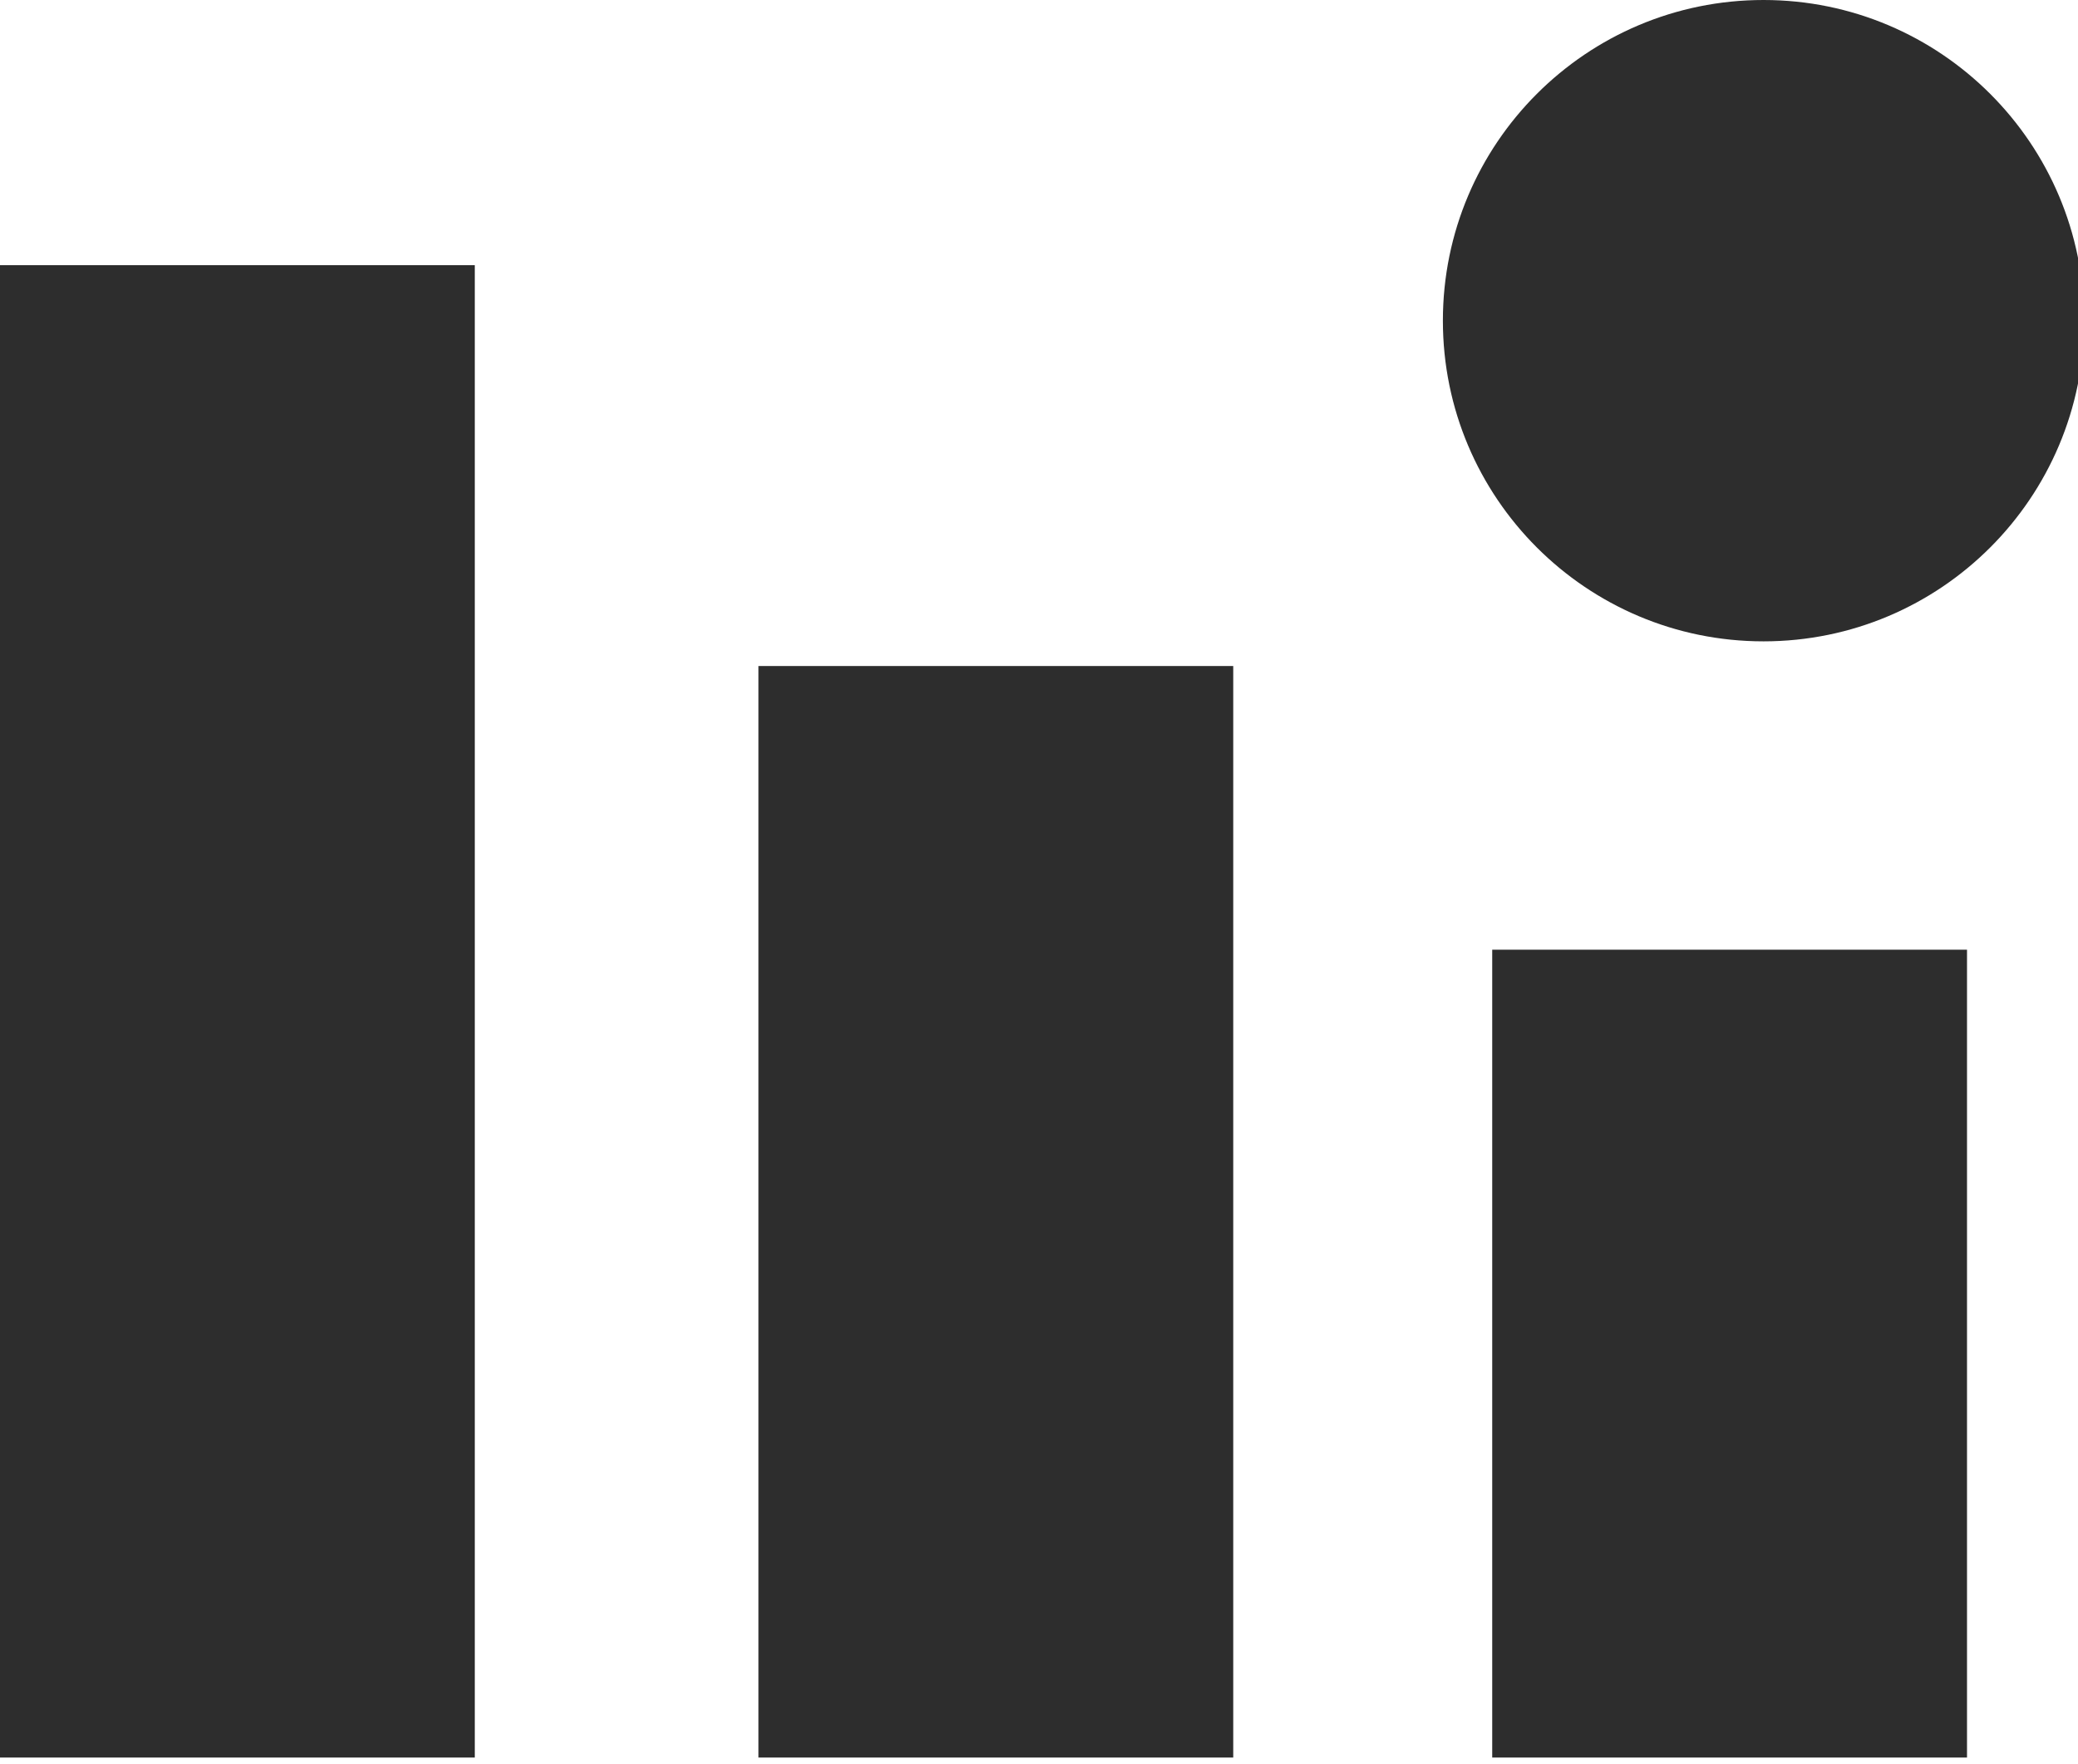
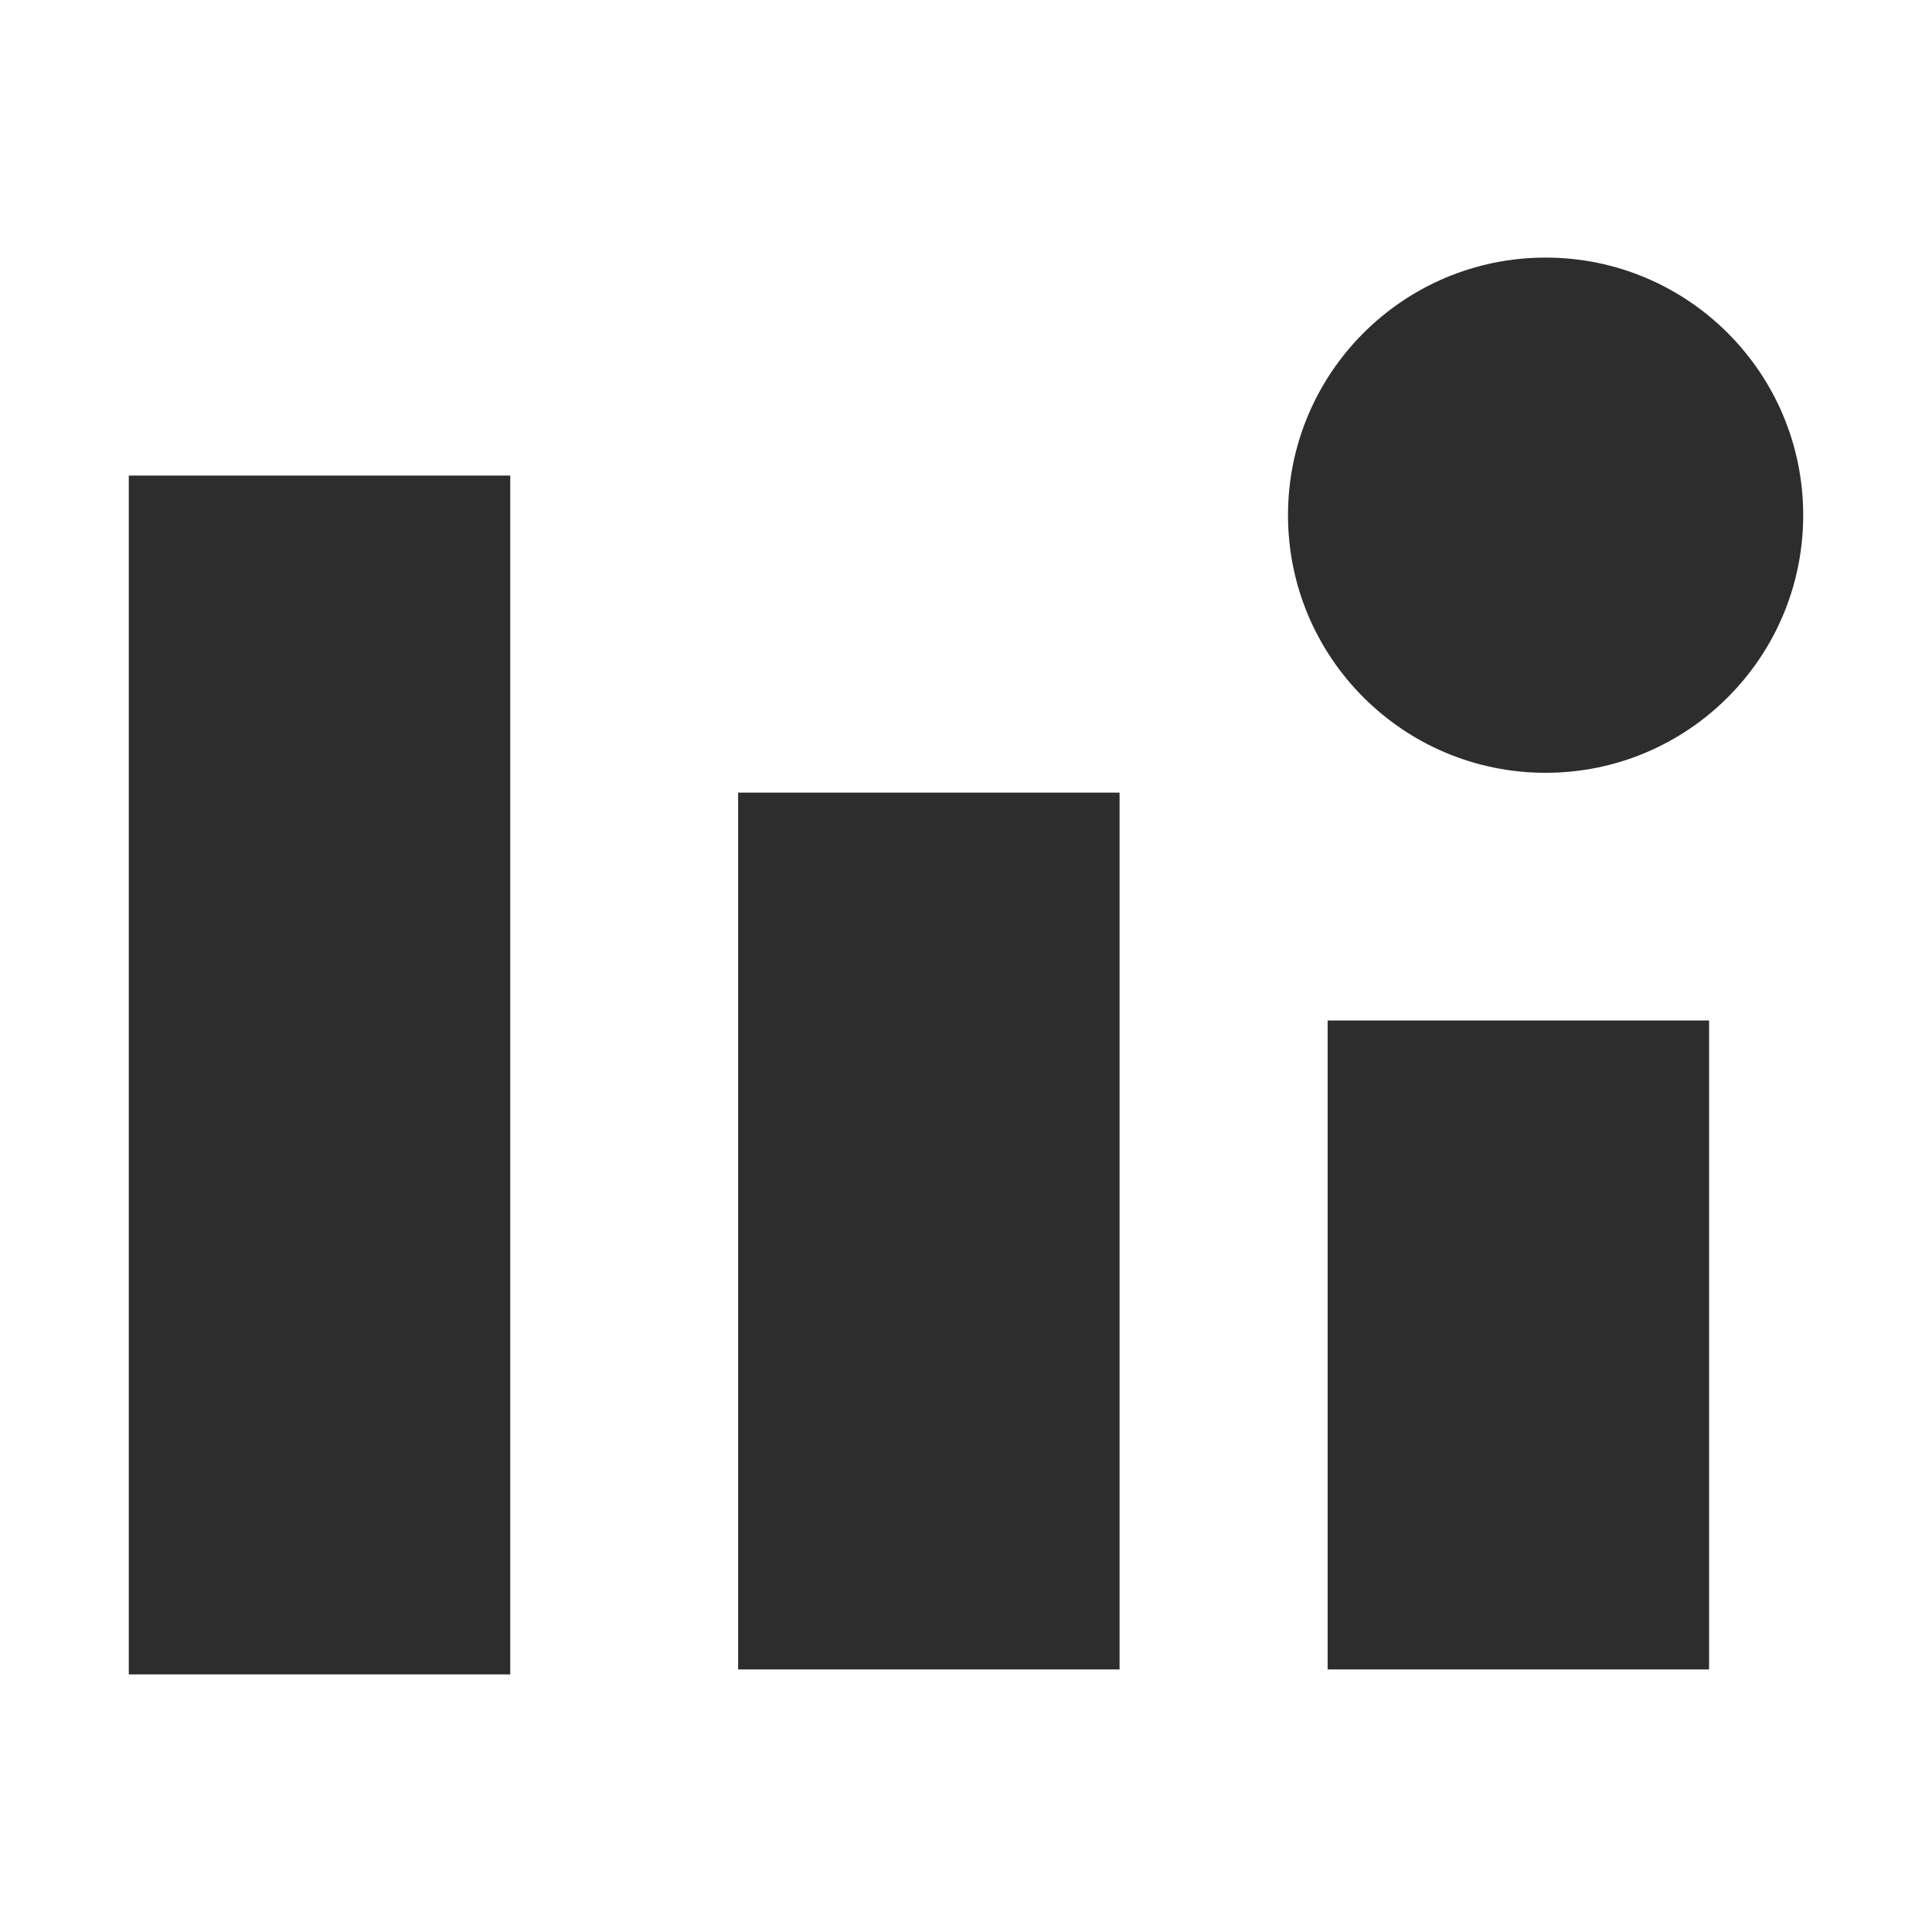
- <svg xmlns="http://www.w3.org/2000/svg" version="1.1" id="Layer_1" x="0px" y="0px" width="33.7px" height="28.6px" viewBox="0 0 33.7 28.6" style="enable-background:new 0 0 33.7 28.6;" xml:space="preserve">
+ <svg xmlns="http://www.w3.org/2000/svg" version="1.1" x="0px" y="0px" width="39px" height="39px" viewBox="0 0 39 39" style="enable-background:new 0 0 39 39;" xml:space="preserve">
  <style type="text/css">
	.st0{display:none;}
	.st1{display:inline;}
	.st2{fill:#2D2D2D;}
	.st3{display:inline;fill:#D81D4A;}
	.st4{fill:#D81D4A;}
	.st5{display:inline;fill:#2D2D2D;}
</style>
-   <g id="musical" class="st0">
-     <g class="st1">
-       <rect x="5.6" y="-4.6" class="st2" width="29.7" height="7.7" />
-       <path class="st2" d="M5.6,24.6C4.8,24.2,4,23.9,3,23.9c-2.8,0-5.2,2.3-5.2,5.2c0,2.8,2.3,5.2,5.2,5.2c1.2,0,2.4-0.5,3.4-1.3    c1-0.9,1.5-2,1.7-3.3c0.1-0.7,0.1-1.6,0.1-2.3c0-0.9,0-1.8,0-2.7c0-2.4,0-4.7,0-7.1s0-4.7,0-7.1c0-1.4,0-2.9,0-4.3    c0-0.1,0-0.2,0-0.4H5.6V24.6z" />
-       <path class="st2" d="M35.3,22.6c-0.1-1.5,0-3.1,0-4.6c0-2.3,0-4.7,0-7c0-1.6,0-3.2,0-4.9c0-0.1,0-0.2,0-0.3h-2.6v13.1    c-0.7-0.4-1.6-0.7-2.5-0.7c-2.8,0-5.2,2.3-5.2,5.2c0,2.8,2.3,5.2,5.2,5.2c1.5,0,3-0.7,4-1.9c0.9-1.1,1.2-2.5,1.1-3.9    C35.3,22.6,35.3,22.6,35.3,22.6z" />
-     </g>
-   </g>
-   <g id="musical-dla-dzieci" class="st0">
-     <rect x="5.6" y="-4.6" class="st3" width="29.7" height="7.7" />
-     <g class="st1">
-       <g>
-         <path class="st4" d="M19.5,41.6c-4.7,0-9-3.2-10.2-7.9l2.9-0.7c1,4,5.1,6.5,9.2,5.4c4-1,6.5-5.1,5.4-9.2l2.9-0.7     c1.4,5.6-2,11.4-7.6,12.8C21.2,41.5,20.3,41.6,19.5,41.6z" />
-       </g>
-     </g>
-     <g class="st1">
-       <g>
-         <path class="st4" d="M5.6,21.1C4.8,20.7,4,20.4,3,20.4c-2.8,0-5.2,2.3-5.2,5.2s2.3,5.2,5.2,5.2c2.7,0,4.9-2.1,5.1-4.7h0.1V5.8     H5.6V21.1z M3,27.5c-1.1,0-1.9-0.9-1.9-1.9c0-1.1,0.9-1.9,1.9-1.9c1.1,0,1.9,0.9,1.9,1.9C4.9,26.7,4.1,27.5,3,27.5z" />
-         <path class="st4" d="M35.3,19.1V5.7h-2.6v9.6c-0.7-0.4-1.6-0.7-2.5-0.7c-2.8,0-5.2,2.3-5.2,5.2s2.3,5.2,5.2,5.2     c2.8,0,5.2-2.3,5.2-5.2C35.4,19.6,35.4,19.3,35.3,19.1z M30.2,21.9c-1.1,0-1.9-0.9-1.9-1.9c0-1.1,0.9-1.9,1.9-1.9     c1.1,0,1.9,0.9,1.9,1.9C32.2,21,31.3,21.9,30.2,21.9z" />
-       </g>
-     </g>
-   </g>
-   <g id="wyklad-warsztat" class="st0">
-     <g class="st1">
-       <rect x="-3.6" y="24.4" class="st2" width="40.4" height="7.7" />
-       <rect x="7" y="11.7" class="st2" width="19.2" height="7.7" />
-       <circle class="st2" cx="16.6" cy="0.7" r="5.2" />
-     </g>
-   </g>
-   <g id="wystawa" class="st0">
-     <g class="st1">
-       <rect x="4.6" y="28.9" class="st2" width="7.7" height="5.5" />
-       <rect x="20.9" y="28.9" class="st2" width="7.7" height="5.5" />
-     </g>
-     <g class="st1">
-       <g>
-         <rect x="-2.5" y="-4.6" class="st2" width="7.7" height="30.4" />
-         <rect x="27.8" y="-4.6" class="st2" width="7.7" height="30.4" />
-       </g>
-       <circle class="st2" cx="16.6" cy="10.5" r="5.2" />
-     </g>
-   </g>
-   <g id="koncert" class="st0">
-     <g class="st1">
-       <rect x="22.1" y="-7.4" transform="matrix(0.7071 -0.7071 0.7071 0.7071 10.3039 15.1558)" class="st2" width="2.6" height="5.1" />
-       <rect x="34.2" y="4.7" transform="matrix(0.7071 -0.7071 0.7071 0.7071 5.247 27.2264)" class="st2" width="2.6" height="5.1" />
-       <rect x="25.4" y="-10.6" transform="matrix(0.7071 -0.7071 0.7071 0.7071 13.529 16.5501)" class="st2" width="2.6" height="5.1" />
-       <rect x="37.5" y="1.5" transform="matrix(0.7071 -0.7071 0.7071 0.7071 8.4721 28.6207)" class="st2" width="2.6" height="5.1" />
-       <rect x="17.1" y="2" transform="matrix(0.7071 -0.7071 0.7071 0.7071 3.1651 19.3509)" class="st2" width="15.7" height="7.7" />
-       <path class="st2" d="M6.6,10.5c-7.8,0-14.2,6.3-14.2,14.2s6.3,14.2,14.2,14.2s14.2-6.3,14.2-14.2S14.4,10.5,6.6,10.5z M6.6,31.2    C3,31.2,0,28.3,0,24.6S2.9,18,6.6,18s6.6,2.9,6.6,6.6S10.2,31.2,6.6,31.2z" />
-     </g>
-   </g>
-   <g id="spektakl" class="st0">
-     <g class="st1">
-       <rect x="-3.7" y="-4.7" class="st2" width="40.4" height="7.7" />
-       <g>
-         <circle class="st2" cx="10.5" cy="13.1" r="5.2" />
-         <circle class="st2" cx="22.6" cy="13.1" r="5.2" />
-       </g>
-       <g>
-         <circle class="st2" cx="3.7" cy="26.2" r="5.2" />
-         <circle class="st2" cx="29.4" cy="26.2" r="5.2" />
-         <circle class="st2" cx="15.7" cy="26.2" r="5.2" />
-       </g>
-     </g>
-   </g>
-   <g id="monodram-muzyczny" class="st0">
-     <rect x="12.6" y="19.5" class="st5" width="7.7" height="17" />
-     <circle class="st5" cx="16.5" cy="10.3" r="5.2" />
-     <g class="st1">
-       <g>
-         <rect x="-2.5" y="-4.7" class="st2" width="7.7" height="30.4" />
-         <rect x="27.8" y="-4.7" class="st2" width="7.7" height="30.4" />
-       </g>
-     </g>
-   </g>
-   <g id="premiera" class="st0">
-     <rect x="0.3" y="10.1" class="st5" width="7.7" height="18.2" />
-     <rect x="25.1" y="10.1" class="st5" width="7.7" height="18.2" />
-     <path class="st5" d="M29-4.3c-2.8,0-5.2,2.3-5.2,5.2c0,0.1,0,0.3,0,0.4c-0.7,3.5-3.8,6.1-7.5,6c-3.5-0.1-6.4-2.5-7.2-5.7   c0-0.3,0.1-0.5,0.1-0.8C9.2-2,6.9-4.4,4-4.4c-2.8,0-5.2,2.3-5.2,5.2C-1.2,3.6,1.1,6,4,6c1.2,0,2.3-0.4,3.2-1.1   c1.4,2.4,3.7,4.3,6.4,5.1c0.8,0.2,1.7,0.4,2.6,0.4c4.1,0.1,7.6-2.2,9.4-5.5c0.9,0.7,2,1.2,3.2,1.2c2.8,0,5.2-2.3,5.2-5.2   C34.2-2,31.8-4.3,29-4.3z" />
-   </g>
-   <circle class="st2" cx="28.6" cy="5.2" r="5.2" />
-   <rect y="4.3" class="st2" width="7.7" height="24.2" />
-   <rect x="12.3" y="10.8" class="st2" width="7.7" height="17.7" />
-   <rect x="24.2" y="15.4" class="st2" width="7.7" height="13.1" />
+   <g id="edukacja" class="st0">
+     <g id="musical">
+       <g class="st1">
+         <rect x="8.1" y="0.6" class="st2" width="29.7" height="7.7" />
+         <path class="st2" d="M8.1,29.9c-0.8-0.4-1.6-0.7-2.6-0.7c-2.8,0-5.2,2.3-5.2,5.2c0,2.8,2.3,5.2,5.2,5.2c1.2,0,2.4-0.5,3.4-1.3     c1-0.9,1.5-2,1.7-3.3c0.1-0.7,0.1-1.6,0.1-2.3c0-0.9,0-1.8,0-2.7c0-2.4,0-4.7,0-7.1s0-4.7,0-7.1c0-1.4,0-2.9,0-4.3     c0-0.1,0-0.2,0-0.4H8.1V29.9z" />
+         <path class="st2" d="M37.8,27.9c-0.1-1.5,0-3.1,0-4.6c0-2.3,0-4.7,0-7c0-1.6,0-3.2,0-4.9c0-0.1,0-0.2,0-0.3h-2.6v13.1     c-0.7-0.4-1.6-0.7-2.5-0.7c-2.8,0-5.2,2.3-5.2,5.2c0,2.8,2.3,5.2,5.2,5.2c1.5,0,3-0.7,4-1.9c0.9-1.1,1.2-2.5,1.1-3.9     C37.8,27.9,37.8,27.9,37.8,27.9z" />
+       </g>
+     </g>
+     <g id="musical-dla-dzieci">
+       <rect x="8.2" y="0.6" class="st3" width="29.7" height="7.7" />
+       <g class="st1">
+         <g>
+           <path class="st4" d="M22,46.8c-4.7,0-9-3.2-10.2-7.9l2.9-0.7c1,4,5.1,6.5,9.2,5.4c4-1,6.5-5.1,5.4-9.2l2.9-0.7      c1.4,5.6-2,11.4-7.6,12.8C23.8,46.8,22.9,46.8,22,46.8z" />
+         </g>
+       </g>
+       <g class="st1">
+         <g>
+           <path class="st4" d="M8.1,26.4c-0.8-0.4-1.6-0.7-2.6-0.7c-2.8,0-5.2,2.3-5.2,5.2s2.3,5.2,5.2,5.2c2.7,0,4.9-2.1,5.1-4.7h0.1V11      H8.1V26.4z M5.5,32.8c-1.1,0-1.9-0.9-1.9-1.9c0-1.1,0.9-1.9,1.9-1.9c1.1,0,1.9,0.9,1.9,1.9C7.4,31.9,6.6,32.8,5.5,32.8z" />
+           <path class="st4" d="M37.8,24.4V10.9h-2.6v9.6c-0.7-0.4-1.6-0.7-2.5-0.7c-2.8,0-5.2,2.3-5.2,5.2s2.3,5.2,5.2,5.2      c2.8,0,5.2-2.3,5.2-5.2C37.9,24.9,37.9,24.5,37.8,24.4z M32.8,27.1c-1.1,0-1.9-0.9-1.9-1.9c0-1.1,0.9-1.9,1.9-1.9      c1.1,0,1.9,0.9,1.9,1.9C34.8,26.2,33.8,27.1,32.8,27.1z" />
+         </g>
+       </g>
+     </g>
+     <g id="wyklad-warsztat">
+       <g class="st1">
+         <rect x="-1" y="29.6" class="st2" width="40.4" height="7.7" />
+         <rect x="9.6" y="16.9" class="st2" width="19.2" height="7.7" />
+         <circle class="st2" cx="19.1" cy="5.9" r="5.2" />
+       </g>
+     </g>
+     <g id="wystawa">
+       <g class="st1">
+         <rect x="7.1" y="34.1" class="st2" width="7.7" height="5.5" />
+         <rect x="23.4" y="34.1" class="st2" width="7.7" height="5.5" />
+       </g>
+       <g class="st1">
+         <g>
+           <rect x="0.1" y="0.6" class="st2" width="7.7" height="30.4" />
+           <rect x="30.4" y="0.6" class="st2" width="7.7" height="30.4" />
+         </g>
+         <circle class="st2" cx="19.1" cy="15.8" r="5.2" />
+       </g>
+     </g>
+     <g id="koncert">
+       <g class="st1">
+         <rect x="24.7" y="-2.2" transform="matrix(0.7071 -0.7071 0.7071 0.7071 7.3879 18.5042)" class="st2" width="2.6" height="5.1" />
+         <rect x="36.9" y="9.9" transform="matrix(0.7071 -0.7071 0.7071 0.7071 2.3542 30.6344)" class="st2" width="2.6" height="5.1" />
+         <rect x="28" y="-5.4" transform="matrix(0.7071 -0.7071 0.7071 0.7071 10.6173 19.8969)" class="st2" width="2.6" height="5.1" />
+         <rect x="40.2" y="6.7" transform="matrix(0.7071 -0.7071 0.7071 0.7071 5.5836 32.0271)" class="st2" width="2.6" height="5.1" />
+         <rect x="19.8" y="7.2" transform="matrix(0.7071 -0.7071 0.7071 0.7071 0.2634 22.7758)" class="st2" width="15.7" height="7.7" />
+         <path class="st2" d="M9.1,15.8c-7.8,0-14.2,6.3-14.2,14.2S1.2,44.2,9.1,44.2s14.2-6.3,14.2-14.2S16.9,15.8,9.1,15.8z M9.1,36.4     c-3.6,0-6.6-2.9-6.6-6.6s2.9-6.6,6.6-6.6s6.6,2.9,6.6,6.6C15.8,33.6,12.8,36.4,9.1,36.4z" />
+       </g>
+     </g>
+     <g id="spektakl">
+       <g class="st1">
+         <rect x="-1.1" y="0.4" class="st2" width="40.4" height="7.7" />
+         <g>
+           <circle class="st2" cx="13" cy="18.4" r="5.2" />
+           <circle class="st2" cx="25.1" cy="18.4" r="5.2" />
+         </g>
+         <g>
+           <circle class="st2" cx="6.2" cy="31.4" r="5.2" />
+           <circle class="st2" cx="31.9" cy="31.4" r="5.2" />
+           <circle class="st2" cx="18.2" cy="31.4" r="5.2" />
+         </g>
+       </g>
+     </g>
+     <g id="monodram-muzyczny">
+       <rect x="15.1" y="24.8" class="st5" width="7.7" height="17" />
+       <circle class="st5" cx="19" cy="15.5" r="5.2" />
+       <g class="st1">
+         <g>
+           <rect x="0.1" y="0.4" class="st2" width="7.7" height="30.4" />
+           <rect x="30.4" y="0.4" class="st2" width="7.7" height="30.4" />
+         </g>
+       </g>
+     </g>
+     <g id="premiera">
+       <rect x="2.8" y="15.3" class="st5" width="7.7" height="18.2" />
+       <rect x="27.6" y="15.3" class="st5" width="7.7" height="18.2" />
+       <path class="st5" d="M31.6,0.9c-2.8,0-5.2,2.3-5.2,5.2c0,0.1,0,0.3,0,0.4c-0.7,3.5-3.8,6.1-7.5,6c-3.5-0.1-6.4-2.5-7.2-5.7    c0-0.3,0.1-0.5,0.1-0.8c0-2.8-2.3-5.2-5.2-5.2C3.7,0.8,1.3,3.1,1.3,6c0,2.8,2.3,5.2,5.2,5.2c1.2,0,2.3-0.4,3.2-1.1    c1.4,2.4,3.7,4.3,6.4,5.1c0.8,0.2,1.7,0.4,2.6,0.4c4.1,0.1,7.6-2.2,9.4-5.5c0.9,0.7,2,1.2,3.2,1.2c2.8,0,5.2-2.3,5.2-5.2    C36.8,3.2,34.3,0.9,31.6,0.9z" />
+     </g>
+     <rect x="-1.4" y="7.5" class="st5" width="41.7" height="1.6" />
+     <rect x="-1.3" y="15" class="st5" width="41.7" height="1.6" />
+     <rect x="-1.3" y="22.4" class="st5" width="41.7" height="1.6" />
+     <rect x="-1.4" y="29.8" class="st5" width="41.7" height="1.6" />
+     <rect x="-1.3" y="37.3" class="st5" width="41.7" height="1.6" />
+     <circle class="st5" cx="11.4" cy="23.4" r="5.2" />
+     <rect x="14" y="0.1" class="st5" width="2.6" height="23.7" />
+   </g>
+   <g id="warsztat" class="st0">
+     <g class="st1">
+       <rect x="21" y="31.3" class="st2" width="18.1" height="7.8" />
+       <ellipse class="st2" cx="30.1" cy="20.3" rx="4.9" ry="5.2" />
+       <rect x="-0.2" y="17.3" class="st2" width="18.1" height="22" />
+       <ellipse class="st2" cx="8.9" cy="6.4" rx="4.9" ry="5.2" />
+     </g>
+   </g>
+   <g id="spektakl_muzyczny" class="st0">
+     <g class="st1">
+       <rect x="16.1" y="0" class="st2" width="7.2" height="15.8" />
+       <circle class="st2" cx="7.6" cy="6" r="4.8" />
+       <path class="st2" d="M31.4,1.1c-2.6,0-4.8,2.1-4.8,4.8s2.1,4.8,4.8,4.8s4.8-2.1,4.8-4.8S34.1,1.1,31.4,1.1z M31.4,7.7    c-1,0-1.8-0.8-1.8-1.8c0-1,0.8-1.8,1.8-1.8c1,0,1.8,0.8,1.8,1.8C33.3,6.9,32.5,7.7,31.4,7.7z" />
+       <path class="st2" d="M19.6,18.3c-5.7,0-10.2,4.6-10.2,10.2S14,38.8,19.6,38.8s10.2-4.6,10.2-10.2S25.3,18.3,19.6,18.3z M19.6,33.3    c-2.6,0-4.7-2.1-4.7-4.7s2.1-4.7,4.7-4.7s4.7,2.1,4.7,4.7C24.4,31.2,22.2,33.3,19.6,33.3z" />
+     </g>
+   </g>
+   <g id="spektakl_familijny" class="st0">
+     <g class="st1">
+       <g>
+         <rect x="3.6" y="29.7" class="st2" width="7.3" height="7.7" />
+         <rect x="3.6" y="1.6" class="st2" width="7.3" height="7.7" />
+       </g>
+       <path class="st2" d="M17,1.3c10.1-0.1,18.3,8,18.4,18.1c0.1,10.1-8,18.3-18.1,18.4" />
+     </g>
+   </g>
+   <g id="salon_poezji" class="st0">
+     <g class="st1">
+       <rect x="2.2" y="2" class="st2" width="6.8" height="34.6" />
+       <rect x="13.8" y="6.2" class="st2" width="6.8" height="30.4" />
+       <polygon class="st2" points="22.7,11.3 29.1,8.9 36.8,34.5 30.4,37   " />
+     </g>
+   </g>
+   <g id="premiera_00000039845462209195030350000001554899127189298574_" class="st0">
+     <g class="st1">
+       <rect x="2.7" y="14.6" class="st2" width="3.8" height="22.4" />
+       <path class="st2" d="M34.2,2c-1.4,0-2.7,0.7-3.6,1.8c-1.2,1.5-0.8,3.2-1.1,5c-0.2,1.4-1,3-1.9,4.1C25.8,15.4,23,17,20,17.1    c-2.7,0.2-5.4-0.9-7.3-2.8c-1.2-1.2-2.1-2.6-2.7-4.3C9.4,8.2,9.6,6.1,8.7,4.4C8,2.9,6.4,2,4.8,2C2.2,2,0.2,4.2,0.2,7    c0,2.7,2.1,5,4.7,5c1.1,0,2-0.4,2.8-1.1c0.7,2,1.9,3.9,3.4,5.4c2.4,2.3,5.5,3.6,8.7,3.6c0.2,0,0.4,0,0.6,0    c5.2-0.3,9.6-3.9,11.4-8.8c0.7,0.5,1.6,0.8,2.5,0.8c2.5,0,4.7-2.2,4.7-5C38.8,4.2,36.8,2,34.2,2z" />
+       <rect x="32.1" y="14.6" class="st2" width="3.8" height="22.4" />
+     </g>
+   </g>
+   <g id="pokaz" class="st0">
+     <path class="st5" d="M35.6,1.5l-2.7,0.6c1.9,7.6-2.7,15.3-10.2,17.2c-0.6,0.2-1.1,0.3-1.7,0.3l-4.5-7l10.4-6.6l-3.9-6L10.6,8l3.9,6   l3.8,5.8c-2.2-0.2-4.4-0.8-6.3-1.9c-3.2-1.9-5.6-5-6.5-8.7L2.8,10c1.1,4.4,3.9,8.1,7.8,10.4c2.7,1.6,5.7,2.4,8.6,2.4   c0.3,0,0.6,0,0.8,0l4.2,6.5c-0.8,0-1.7,0.3-2.4,0.7c-2.2,1.4-2.9,4.4-1.5,6.6c1.4,2.2,4.4,2.9,6.6,1.5c1.3-0.8,2.1-2.3,2.2-3.8   c0.2-2.3-1.7-4.2-2.9-6c-1.2-1.9-2.5-3.8-3.7-5.7c0.3-0.1,0.5-0.1,0.7-0.2C32.4,19.9,37.9,10.6,35.6,1.5z" />
+   </g>
+   <g id="monodram" class="st0">
+     <circle class="st5" cx="20.2" cy="16.2" r="9.3" />
+     <rect x="-0.7" y="28.5" class="st5" width="41.7" height="4.2" />
+   </g>
+   <g id="koncert_familijny" class="st0">
+     <g class="st1">
+       <path class="st2" d="M35.3,30.8L35.3,30.8L26.5,17l8.4-5.4l-4.2-6.5l-10.5,6.8l2,3.2L30.5,28c-0.9,0-1.8,0.3-2.6,0.8    c-2.4,1.5-3.1,4.7-1.6,7.1c1.5,2.4,4.7,3.1,7.1,1.6C35.8,36.1,36.5,33.1,35.3,30.8z" />
+       <path class="st2" d="M12.7,19.4L12.7,19.4l8.5-17.9l-2.4-1.1l-6.3,13.5c-0.5-0.7-1.2-1.4-2-1.8c-2.6-1.2-5.6-0.1-6.9,2.5    c-1.2,2.6-0.1,5.6,2.5,6.9C8.5,22.6,11.3,21.6,12.7,19.4z" />
+     </g>
+   </g>
+   <g id="koncert_edukacyjny">
+     <g>
+       <circle class="st2" cx="31.2" cy="10.4" r="5.2" />
+       <rect x="2.6" y="9.6" class="st2" width="7.7" height="24.2" />
+       <rect x="14.9" y="16" class="st2" width="7.7" height="17.7" />
+       <rect x="26.8" y="20.6" class="st2" width="7.7" height="13.1" />
+     </g>
+   </g>
+   <g id="festiwal" class="st0">
+     <g class="st1">
+       <rect x="2.1" y="19.9" class="st2" width="26.5" height="14.6" />
+       <rect x="31.3" y="22.4" class="st2" width="6.1" height="10.2" />
+       <circle class="st2" cx="22.8" cy="10.4" r="5.9" />
+       <circle class="st2" cx="7.5" cy="10.5" r="5.9" />
+     </g>
+   </g>
+   <g id="edukacyjny" class="st0">
+     <g id="goscinny" class="st1">
+       <g>
+         <g>
+           <path class="st2" d="M15.9,37.1c-5.3-1.3-9.2-6.2-9.3-11.9h3.5c0,4.8,3.9,8.8,8.8,8.8c4.8,0,8.8-4,8.8-8.8h3.5      c0,6.8-5.5,12.3-12.2,12.3C17.9,37.5,16.9,37.4,15.9,37.1z" />
+         </g>
+       </g>
+       <rect x="-0.7" y="13.8" class="st2" width="40.4" height="7.7" />
+       <rect x="9.9" y="1.1" class="st2" width="19.2" height="7.7" />
+     </g>
+   </g>
+   <g id="koncert_00000132085226507862638870000009764314829319038123_" class="st0">
+     <rect x="21.2" y="3.5" transform="matrix(0.7071 -0.7071 0.7071 0.7071 2.4122 17.502)" class="st5" width="2.4" height="4.6" />
+     <rect x="32.1" y="14.5" transform="matrix(0.7071 -0.7071 0.7071 0.7071 -2.111 28.4785)" class="st5" width="2.4" height="4.6" />
+     <rect x="24.2" y="0.7" transform="matrix(0.7071 -0.7071 0.7071 0.7071 5.3113 18.831)" class="st5" width="2.4" height="4.6" />
+     <rect x="35.1" y="11.6" transform="matrix(0.7071 -0.7071 0.7071 0.7071 0.8146 29.7433)" class="st5" width="2.4" height="4.6" />
+     <path class="st5" d="M34.1,9.9l-4.9-4.9l-9.7,9.7c-1.8-1-4-1.6-6.2-1.6C6.2,13,0.4,18.7,0.4,25.9s5.7,12.9,12.9,12.9   s12.9-5.7,12.9-12.9c0-2.3-0.6-4.5-1.7-6.4L34.1,9.9z M13.3,31.8c-3.3,0-5.9-2.6-5.9-5.9s2.6-6,6-6s6,2.6,6,6   C19.3,29.3,16.6,31.8,13.3,31.8z" />
+   </g>
+   <g id="monodram_00000112595544190519136040000001529538503238888862_" class="st0">
+     <g id="monodram-muzyczny_00000127755214011083108080000005504588030606926485_" class="st1">
+       <rect x="15.5" y="22" class="st2" width="7.7" height="17" />
+       <circle class="st2" cx="19.4" cy="12.8" r="5.2" />
+       <g>
+         <g>
+           <rect x="0.5" y="-2.3" class="st2" width="7.7" height="30.4" />
+           <rect x="30.8" y="-2.3" class="st2" width="7.7" height="30.4" />
+         </g>
+       </g>
+     </g>
+   </g>
+   <g id="musical_dla_dzieci" class="st0">
+     <rect x="8.4" y="0.5" class="st3" width="29.7" height="7.7" />
+     <g class="st1">
+       <g>
+         <path class="st4" d="M20.5,38.8c-4.7,0-9-3.2-10.2-7.9l2.9-0.7c1,4,5.1,6.5,9.2,5.4c4-1,6.5-5.1,5.4-9.2l2.9-0.7     c1.4,5.6-2,11.4-7.6,12.8C22.2,38.7,21.4,38.8,20.5,38.8z" />
+       </g>
+     </g>
+     <g class="st1">
+       <g>
+         <path class="st4" d="M8.4,20.4c-0.8-0.4-1.6-0.7-2.6-0.7c-2.8,0-5.2,2.3-5.2,5.2c0,2.9,2.3,5.2,5.2,5.2c2.2,0,4.2-1.6,4.9-3.7     c0.5-1.6,0.3-3.5,0.3-5.2c0-3.5,0-7.1,0-10.6c0-0.2,0-0.5,0-0.7H8.4V20.4z M5.8,26.8c-1.1,0-1.9-0.9-1.9-1.9     c0-1.1,0.9-1.9,1.9-1.9c1.1,0,1.9,0.9,1.9,1.9C7.8,25.9,6.9,26.8,5.8,26.8z" />
+         <path class="st4" d="M38.2,18.3c0-0.5,0-1.1-0.1-1.6c0-0.6,0-6.9,0-6.9c0,0-2.6,0-2.6,0v4.8c-0.7-0.4-1.6-0.7-2.5-0.7     c-2.8,0-5.2,2.3-5.2,5.2c0,2.9,2.3,5.2,5.2,5.2c1.7,0,3.3-0.9,4.3-2.3C38,20.8,38.2,19.6,38.2,18.3z M33.1,21.1     c-1.1,0-1.9-0.9-1.9-1.9c0-1.1,0.9-1.9,1.9-1.9c1.1,0,1.9,0.9,1.9,1.9C35,20.3,34.1,21.1,33.1,21.1z" />
+       </g>
+     </g>
+   </g>
+   <g id="musical_00000020378449555159311690000011158705996151581341_" class="st0">
+     <rect x="8.6" y="0.1" class="st5" width="29.7" height="7.7" />
+     <path class="st5" d="M8.6,28.1C7.8,27.7,7,27.4,6,27.4c-2.8,0-5.2,2.3-5.2,5.2c0,2.8,2.3,5.2,5.2,5.2c1.2,0,2.4-0.5,3.4-1.3   c1-0.9,1.5-2,1.7-3.3c0.1-0.7,0.1-1.6,0.1-2.3c0-0.9,0-1.8,0-2.7c0-2.4,0-4.7,0-7.1s0-4.7,0-7.1c0-1.4,0-1.9,0-3.3   c0-0.1,0-0.2,0-0.4H8.6V28.1z" />
+     <path class="st5" d="M38.4,26c-0.1-1.5,0-3.1,0-4.6c0-2.3,0-4.7,0-7c0-1.6,0-2.2,0-3.9c0-0.1,0-0.2,0-0.3h-2.6v12.1   c-0.7-0.4-1.6-0.7-2.5-0.7c-2.8,0-5.2,2.3-5.2,5.2c0,2.8,2.3,5.2,5.2,5.2c1.5,0,3-0.7,4-1.9c0.9-1.1,1.2-2.5,1.1-3.9   C38.4,26.1,38.4,26.1,38.4,26z" />
+   </g>
+   <g id="operetka_00000006699770087838417400000014113532126148262069_" class="st0">
+     <g id="operetka" class="st1">
+       <circle class="st2" cx="15.2" cy="7.7" r="7.1" />
+       <circle class="st2" cx="30.8" cy="7.7" r="7.1" />
+       <rect x="1" y="0.1" class="st2" width="4.2" height="38.9" />
+     </g>
+   </g>
+   <g id="spektakl_baletowy" class="st0">
+     <g id="spektakl-baletowy" class="st1">
+       <g>
+         <path class="st2" d="M3.3,42.2c-0.1-8.7,6.9-15.7,15.5-15.8c8.7-0.1,15.7,6.9,15.8,15.5" />
+         <rect x="9.4" y="15.1" class="st2" width="19.2" height="10.2" />
+         <circle class="st2" cx="19" cy="8.6" r="5.2" />
+         <circle class="st2" cx="11.9" cy="2.9" r="2.6" />
+       </g>
+     </g>
+   </g>
+   <g id="spektakl_00000013180651804621884680000001422566639138025370_" class="st0">
+     <g id="spektakl_00000152983191390929420420000008436630361902504611_" class="st1">
+       <g>
+         <rect x="-0.7" y="1.4" class="st2" width="40.4" height="7.7" />
+         <g>
+           <circle class="st2" cx="13.5" cy="19.3" r="5.2" />
+           <circle class="st2" cx="25.6" cy="19.3" r="5.2" />
+         </g>
+         <g>
+           <circle class="st2" cx="6.7" cy="32.4" r="5.2" />
+           <circle class="st2" cx="32.4" cy="32.4" r="5.2" />
+           <circle class="st2" cx="18.7" cy="32.4" r="5.2" />
+         </g>
+       </g>
+     </g>
+   </g>
+   <g id="widowisko_muzyczne" class="st0">
+     <g id="widowisko-muzyczne" class="st1">
+       <circle class="st2" cx="5.4" cy="5.5" r="5.2" />
+       <rect x="31" y="0.3" class="st2" width="13.5" height="7.7" />
+       <path class="st2" d="M18.7,10.3h-2.6v18.9c-0.8-0.4-1.6-0.7-2.6-0.7c-2.8,0-5.2,2.3-5.2,5.2c0,2.9,2.3,5.2,5.2,5.2    c2.3,0,4-1.5,4.8-3.6c0.5-1.3,0.4-2.5,0.4-3.9c0-3.4,0-6.9,0-10.3C18.7,17.5,18.7,13.9,18.7,10.3z" />
+       <path class="st2" d="M33.8,27.1c0-0.8,0-1.6,0-2.4c0-3.6,0-7.2,0-10.8c0-1.2,0-2.4,0-3.6h-2.6v13.1c-0.7-0.4-1.6-0.7-2.5-0.7    c-2.8,0-5.2,2.3-5.2,5.2c0,2.8,2.3,5.2,5.2,5.2c2.3,0,4.1-1.4,4.8-3.6C33.8,28.7,33.8,27.9,33.8,27.1z" />
+     </g>
+   </g>
+   <g id="wystawa_00000060012093815064824570000012485706849789292692_" class="st0">
+     <g id="wystawa_00000173126288994236338830000006683544263792706459_" class="st1">
+       <g>
+         <rect x="7.5" y="33.5" class="st2" width="7.7" height="5.5" />
+         <rect x="23.7" y="33.5" class="st2" width="7.7" height="5.5" />
+       </g>
+       <g>
+         <g>
+           <rect x="0.5" class="st2" width="7.7" height="30.4" />
+           <rect x="30.8" class="st2" width="7.7" height="30.4" />
+         </g>
+         <circle class="st2" cx="19.5" cy="15.2" r="5.2" />
+       </g>
+     </g>
+   </g>
+   <g id="wyklad" class="st0">
+     <g id="wyklad-warsztat_00000159455379002970205090000015602296651598155170_" class="st1">
+       <g>
+         <rect x="-0.7" y="31.2" class="st2" width="40.4" height="7.7" />
+         <rect x="9.9" y="18.5" class="st2" width="19.2" height="7.7" />
+         <circle class="st2" cx="19.5" cy="7.5" r="5.2" />
+       </g>
+     </g>
+   </g>
</svg>
